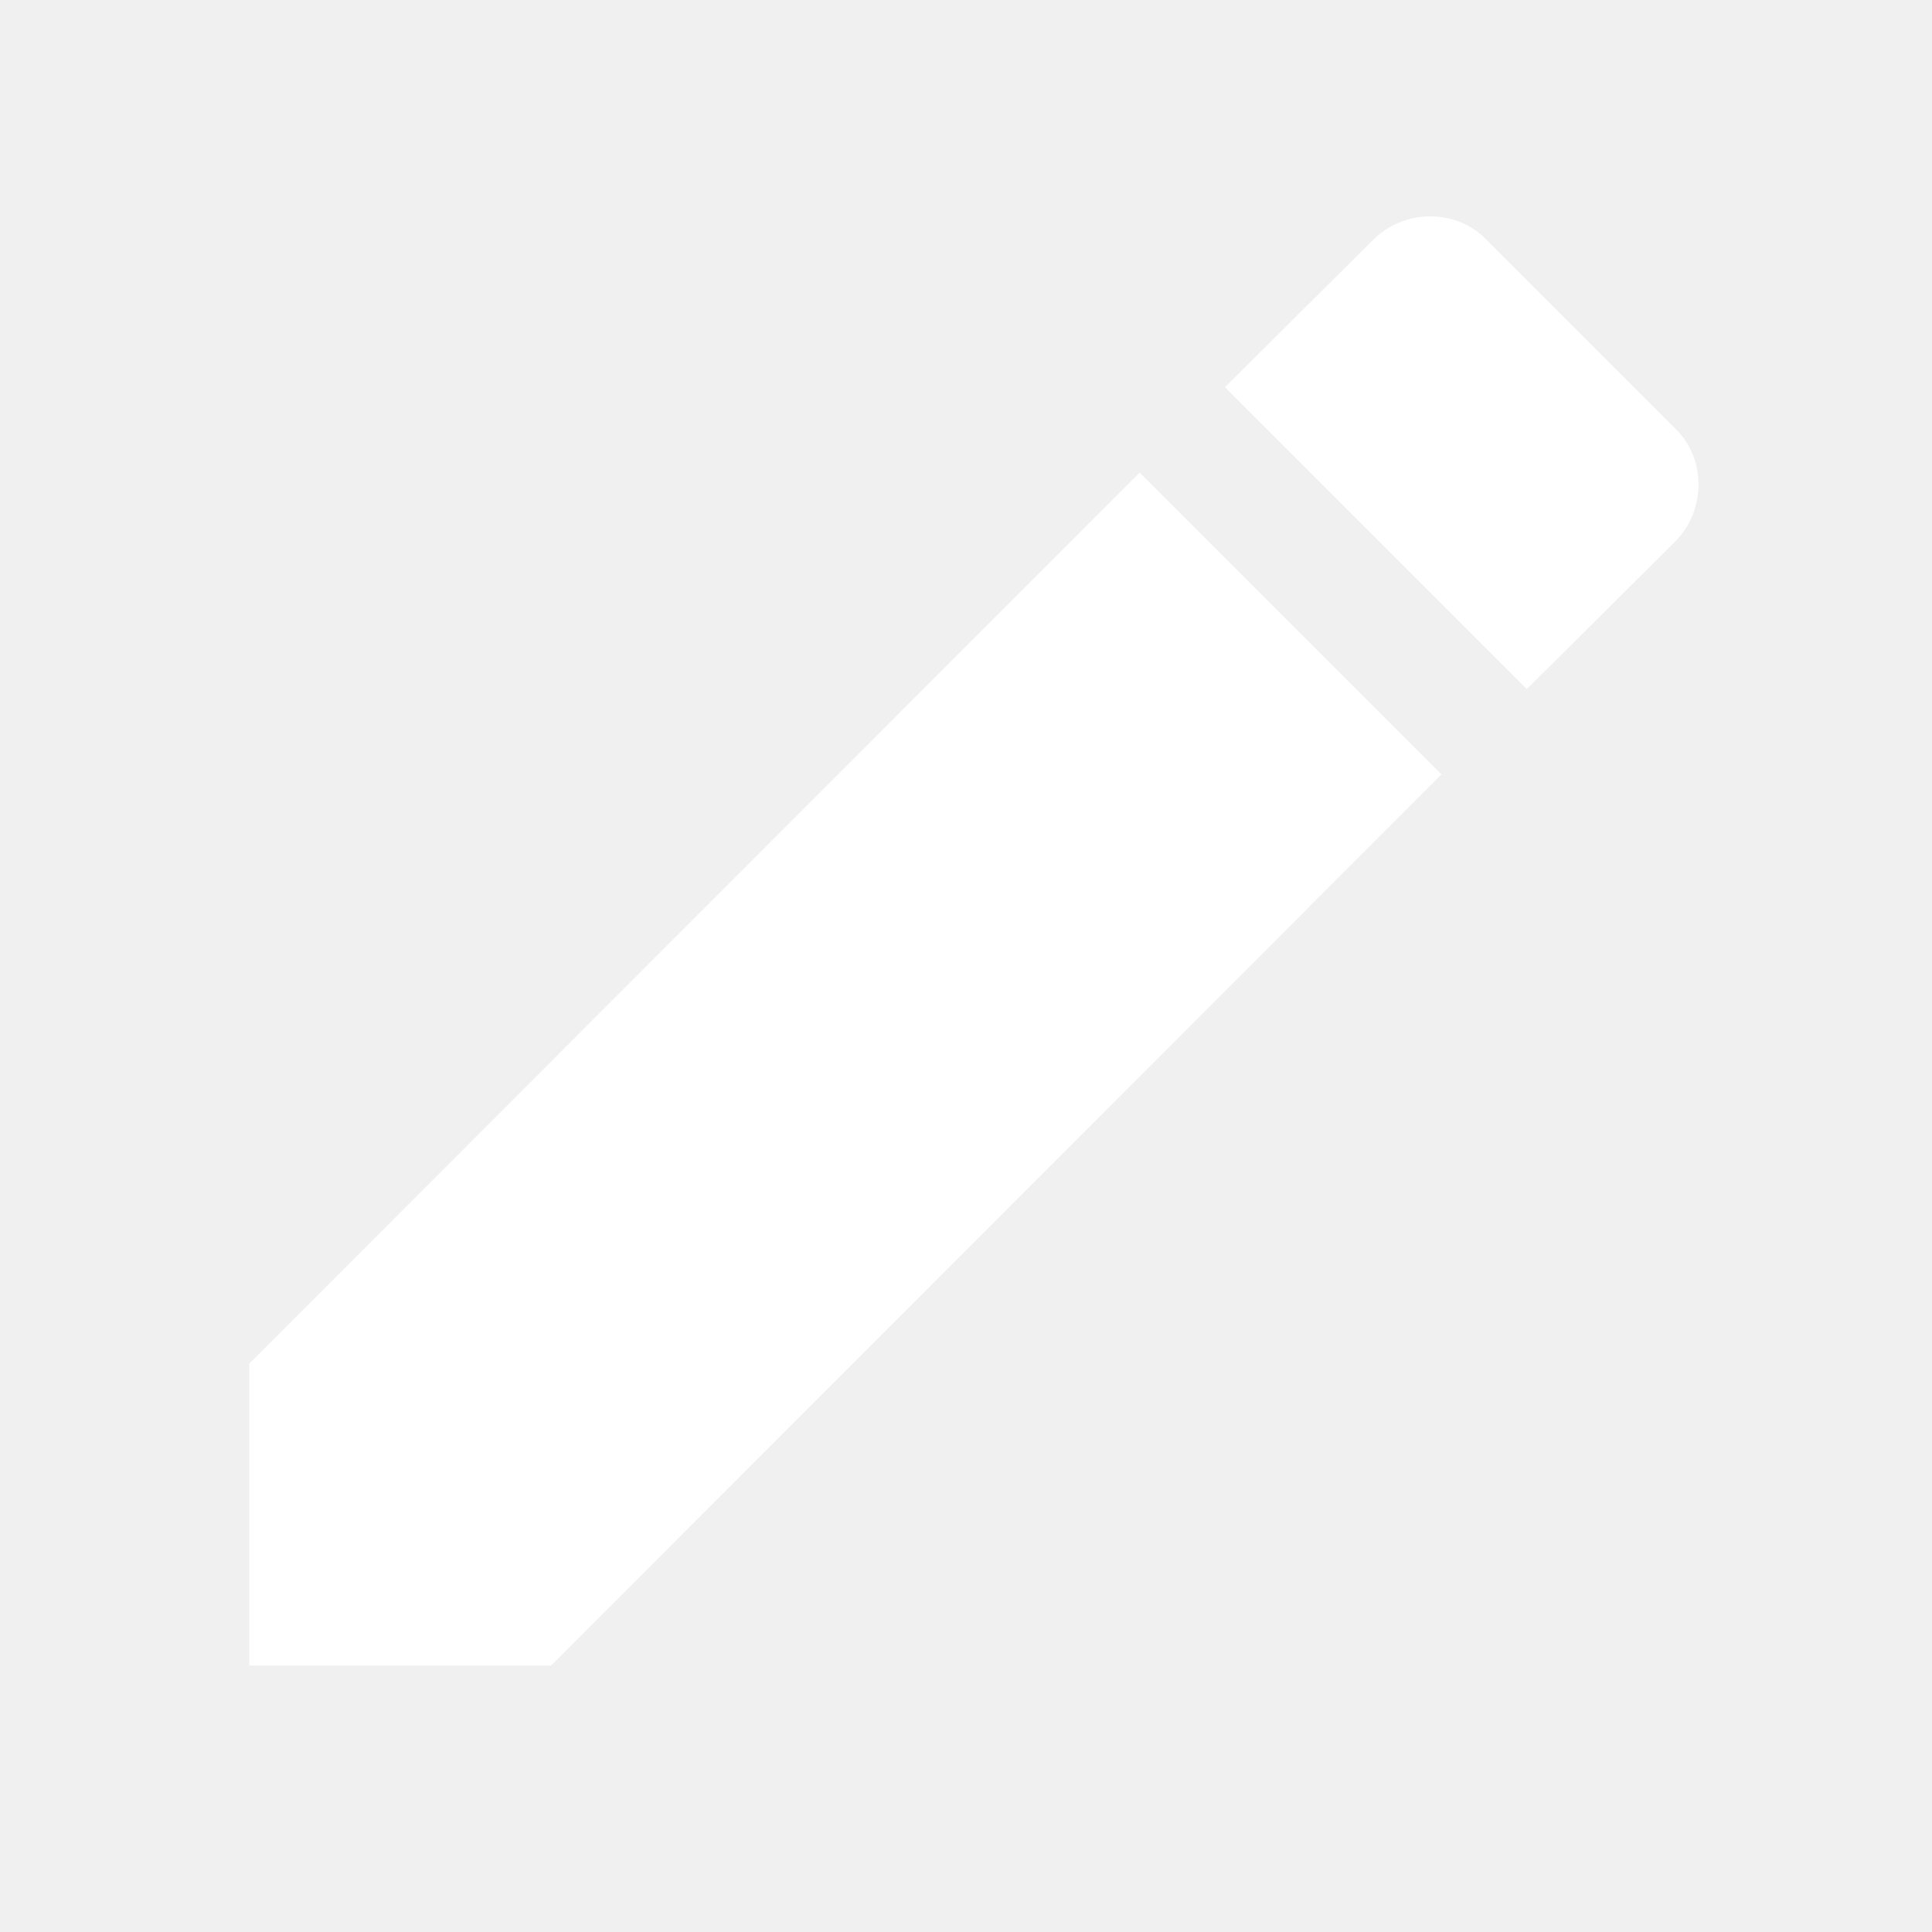
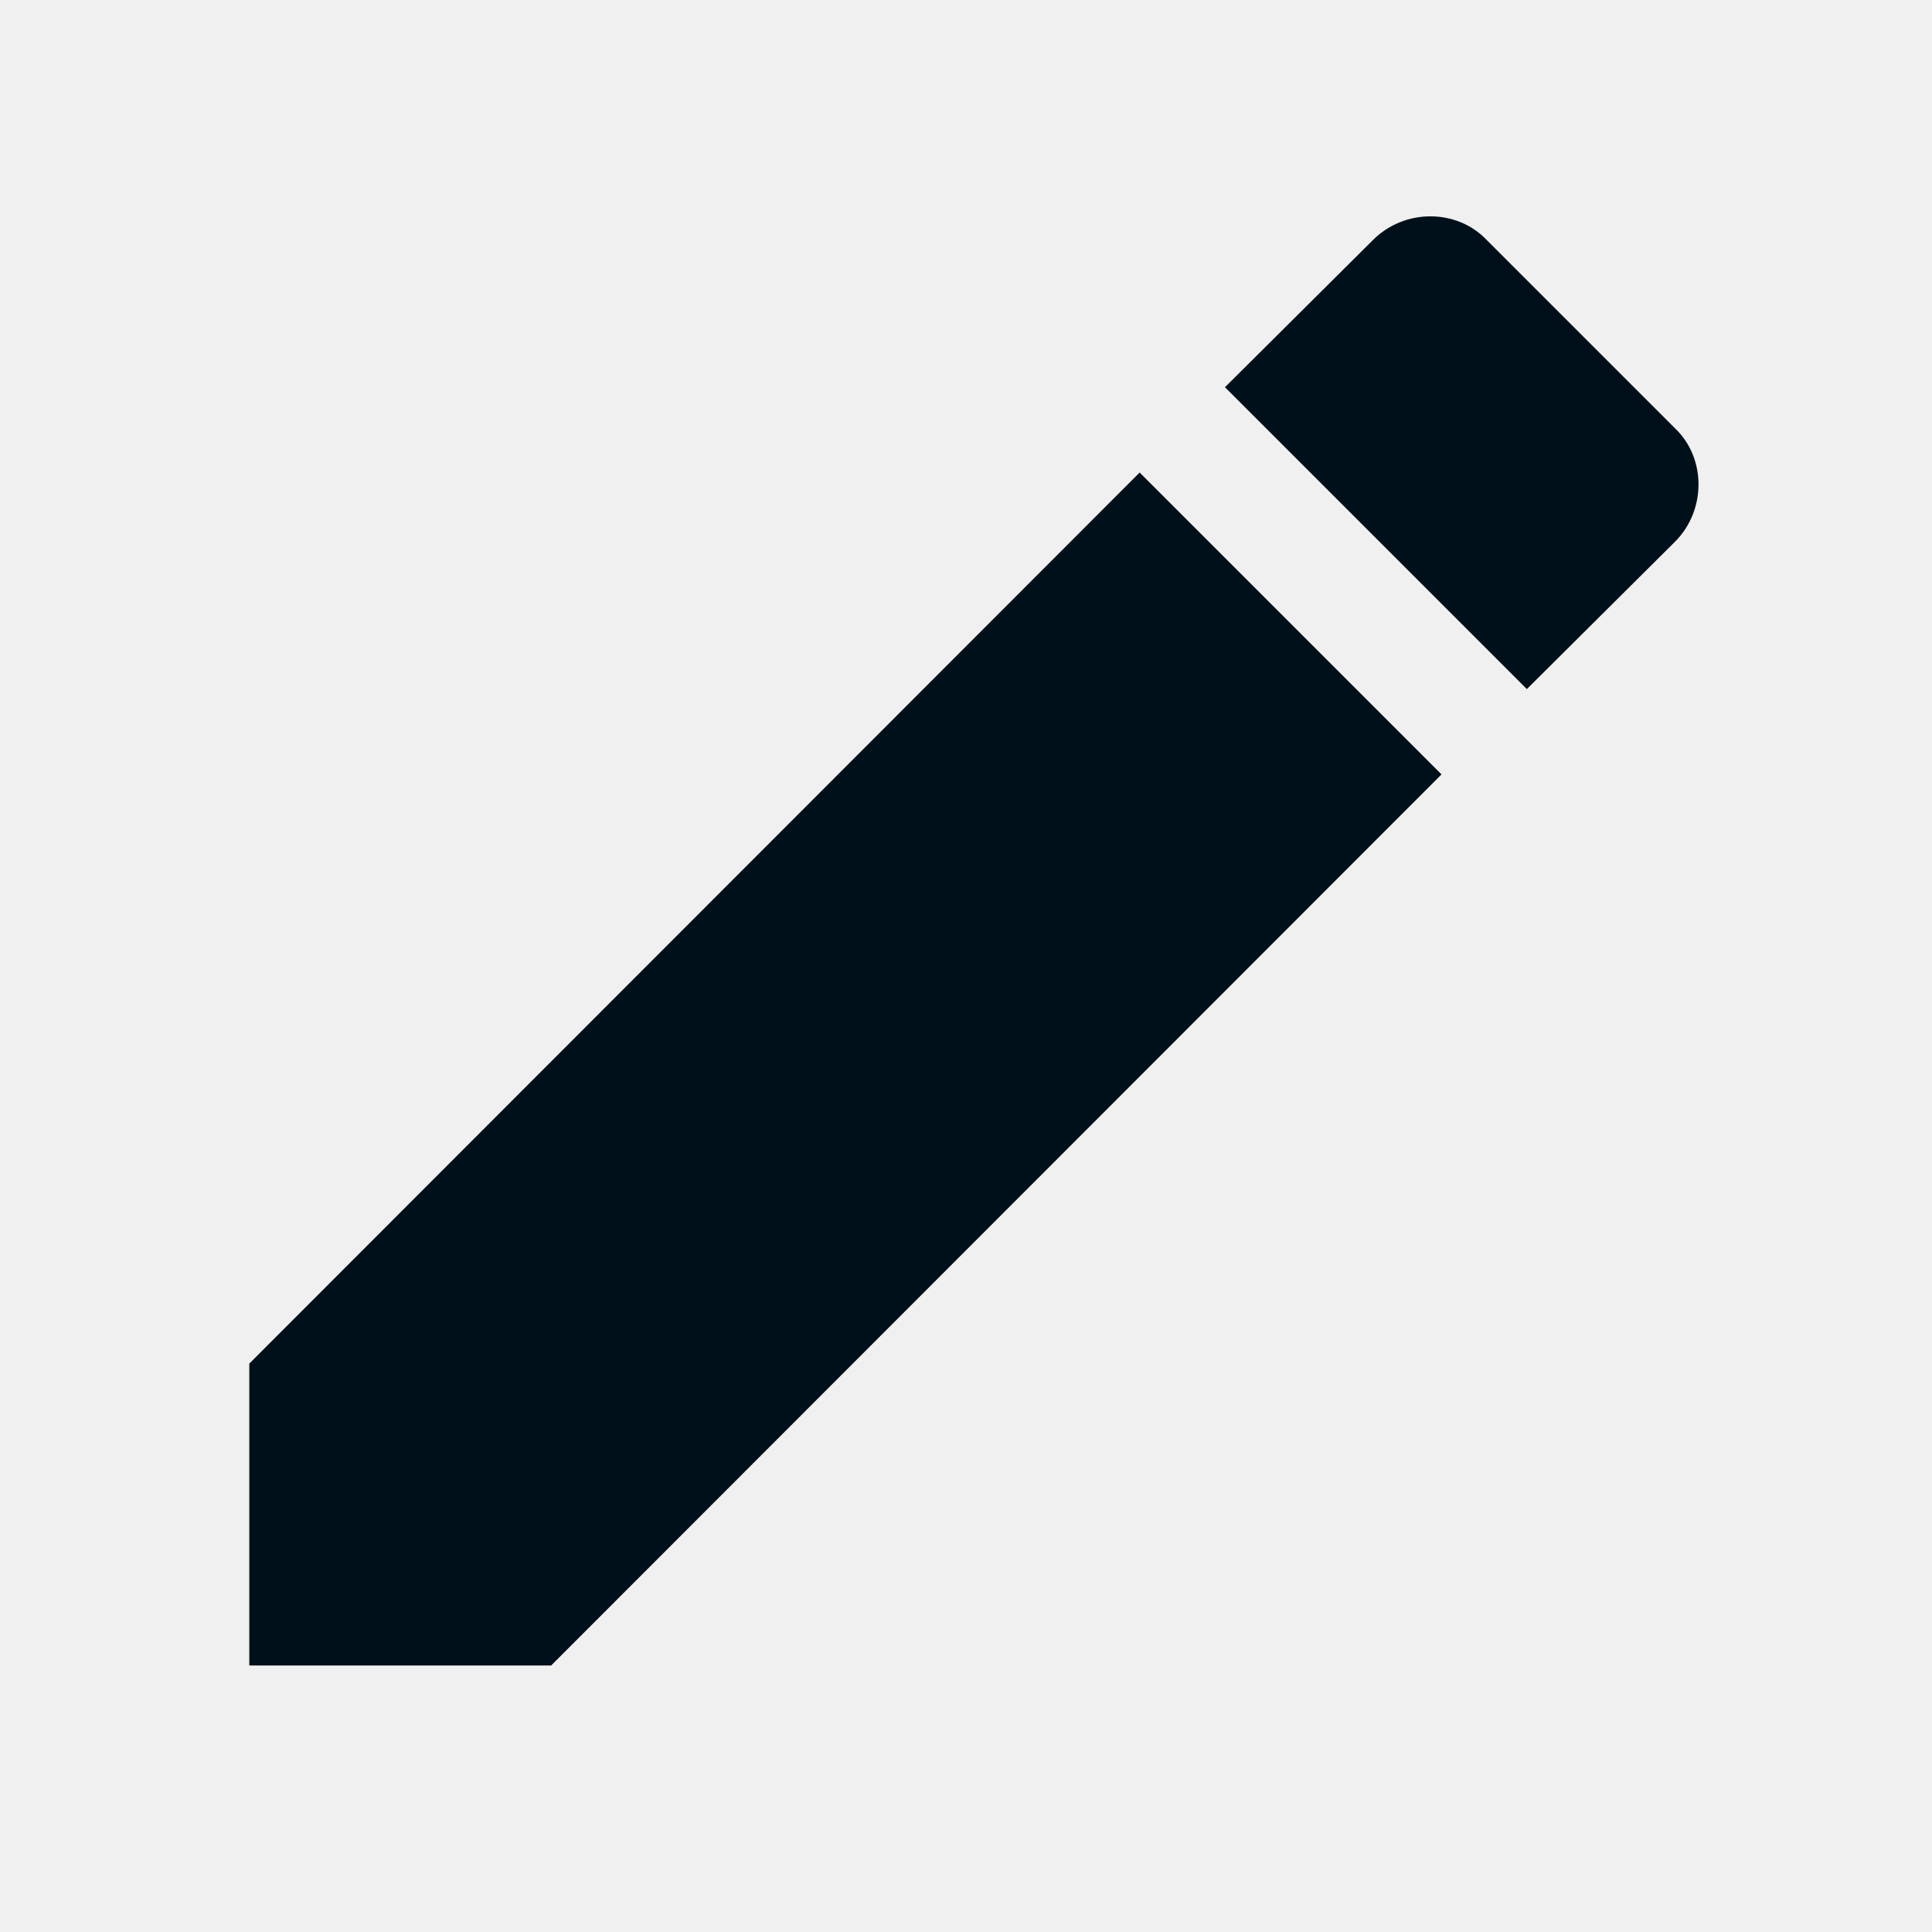
<svg xmlns="http://www.w3.org/2000/svg" width="24" height="24" viewBox="0 0 24 24" fill="none">
-   <path d="M20.807 6.73C21.197 6.34 21.197 5.69 20.807 5.32L18.467 2.98C18.097 2.59 17.447 2.59 17.057 2.98L15.217 4.81L18.967 8.56M3.097 16.939V20.689H6.847L17.907 9.62L14.157 5.87L3.097 16.939Z" fill="white" />
+   <path d="M20.807 6.73C21.197 6.34 21.197 5.69 20.807 5.32L18.467 2.98C18.097 2.59 17.447 2.59 17.057 2.98L15.217 4.81L18.967 8.56M3.097 16.939V20.689H6.847L17.907 9.62L14.157 5.87L3.097 16.939Z" fill="#00101A" />
</svg>
